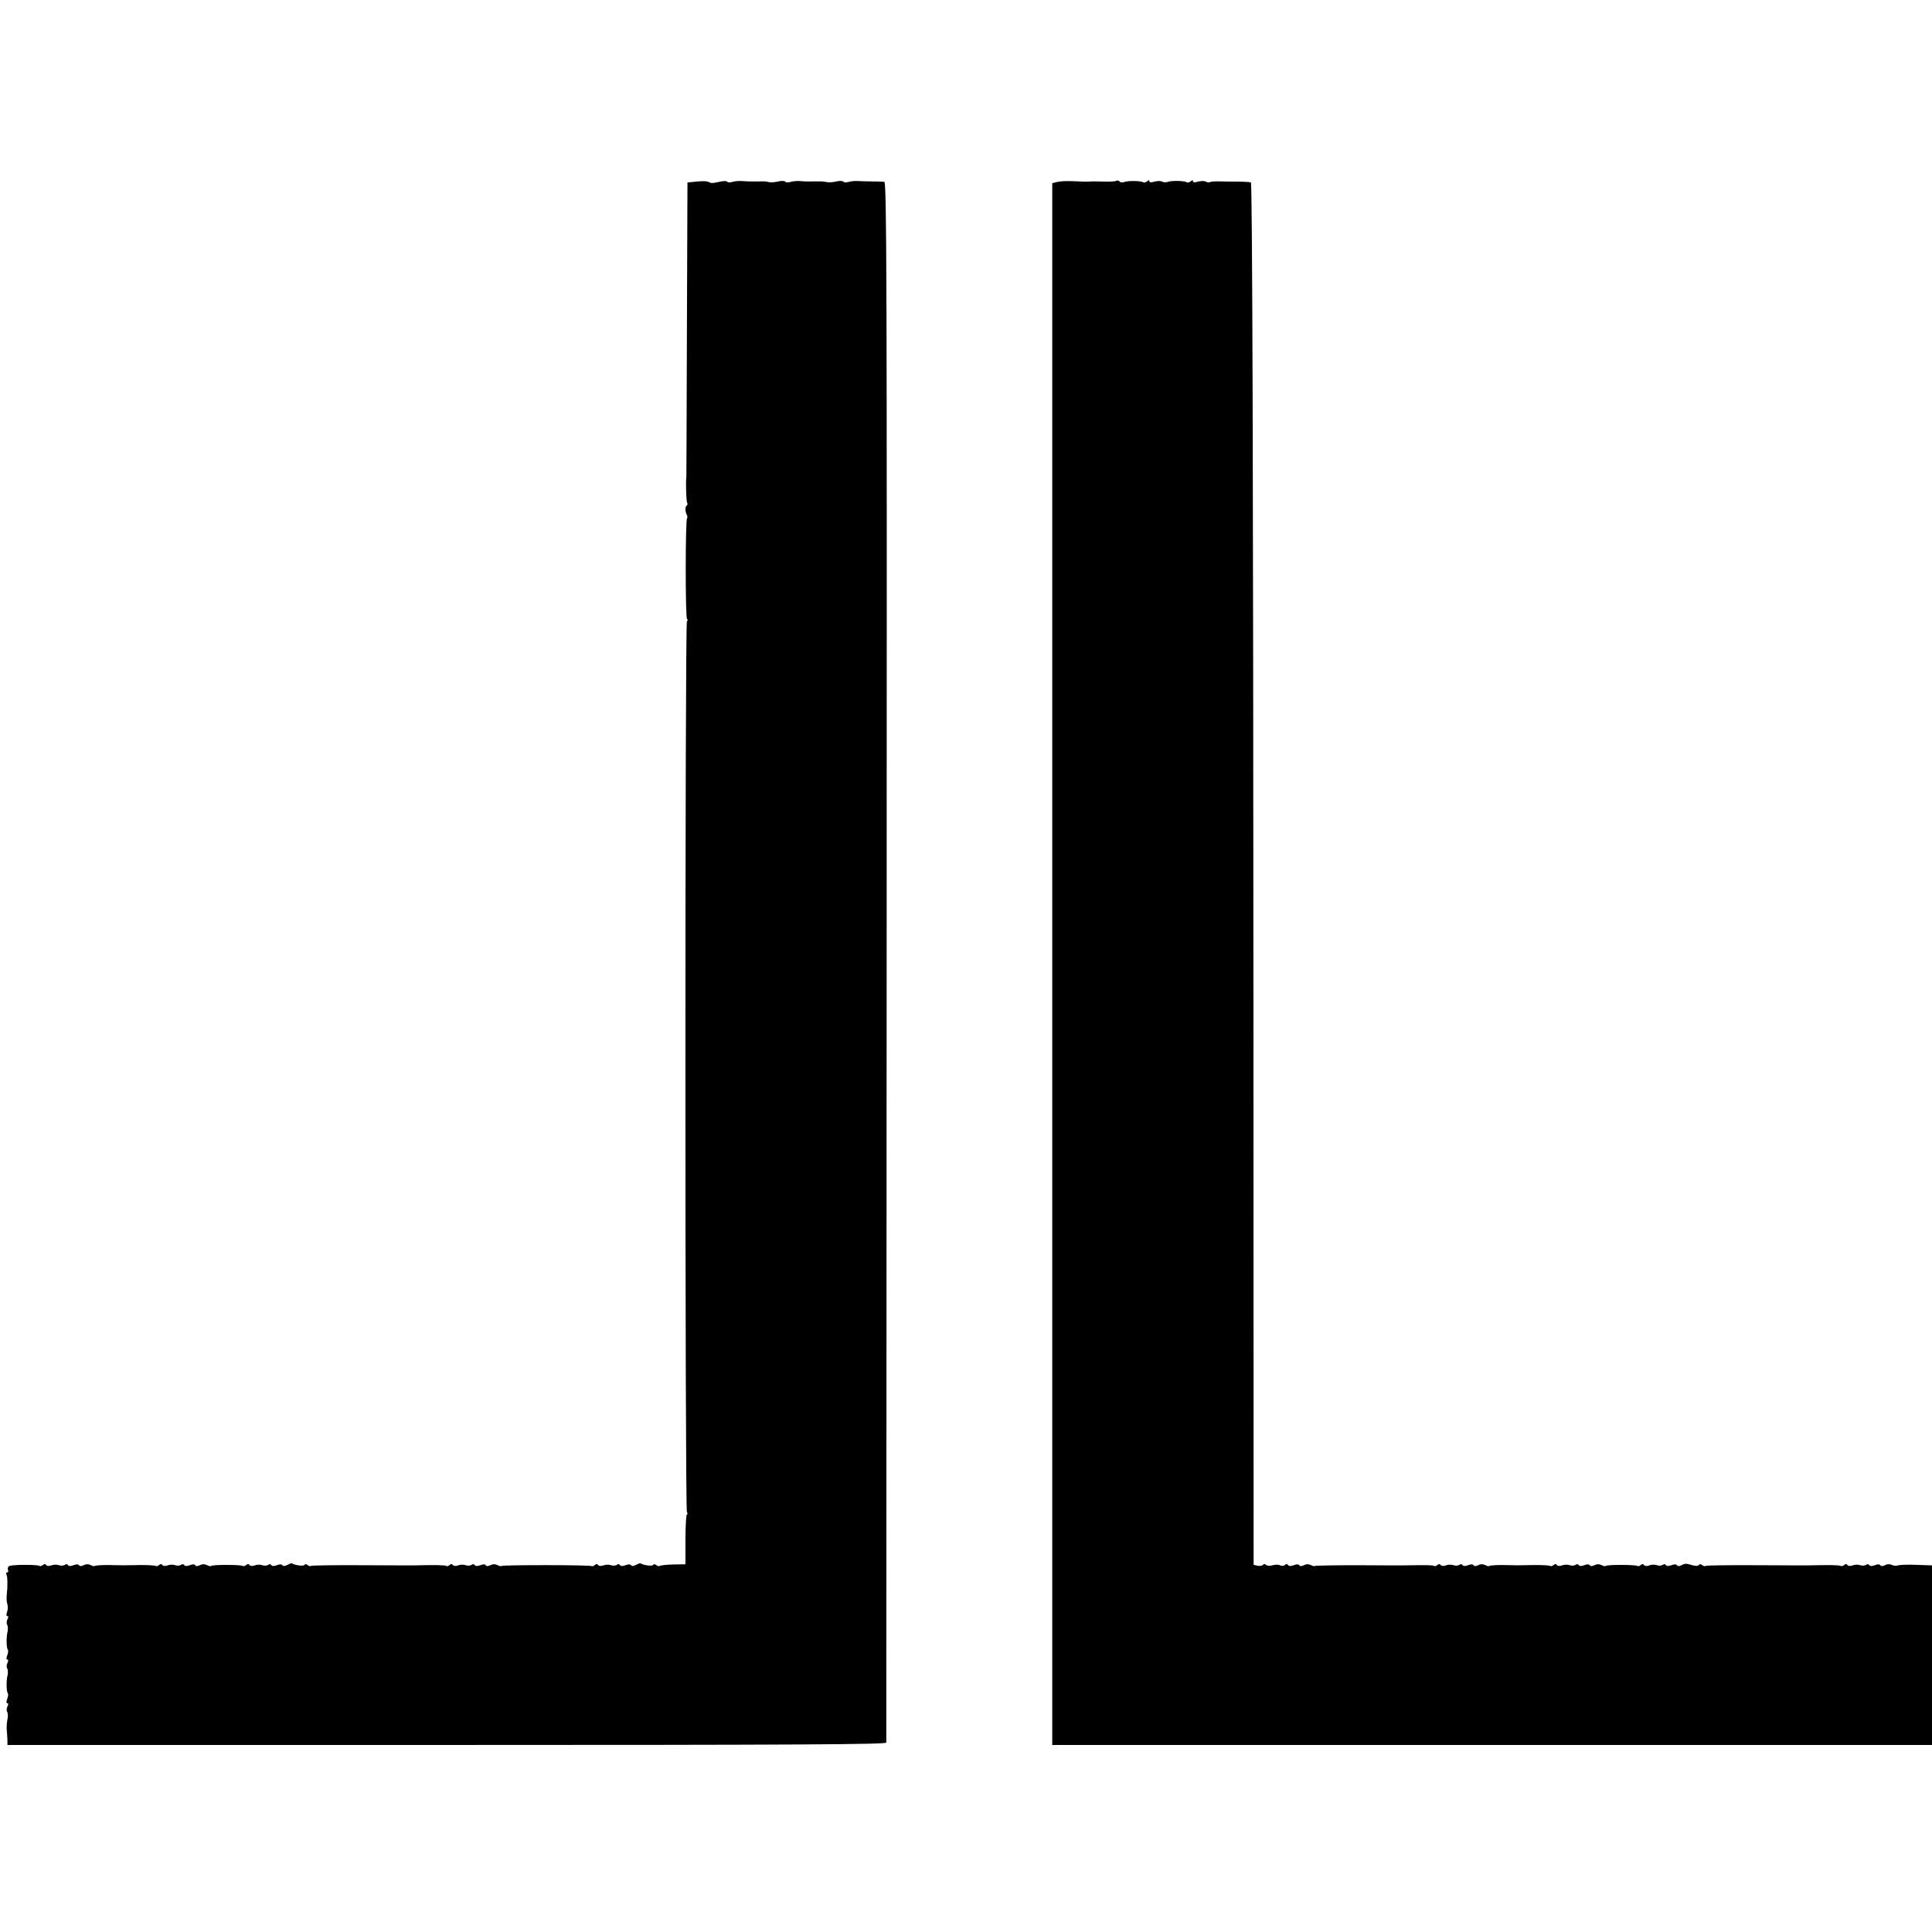
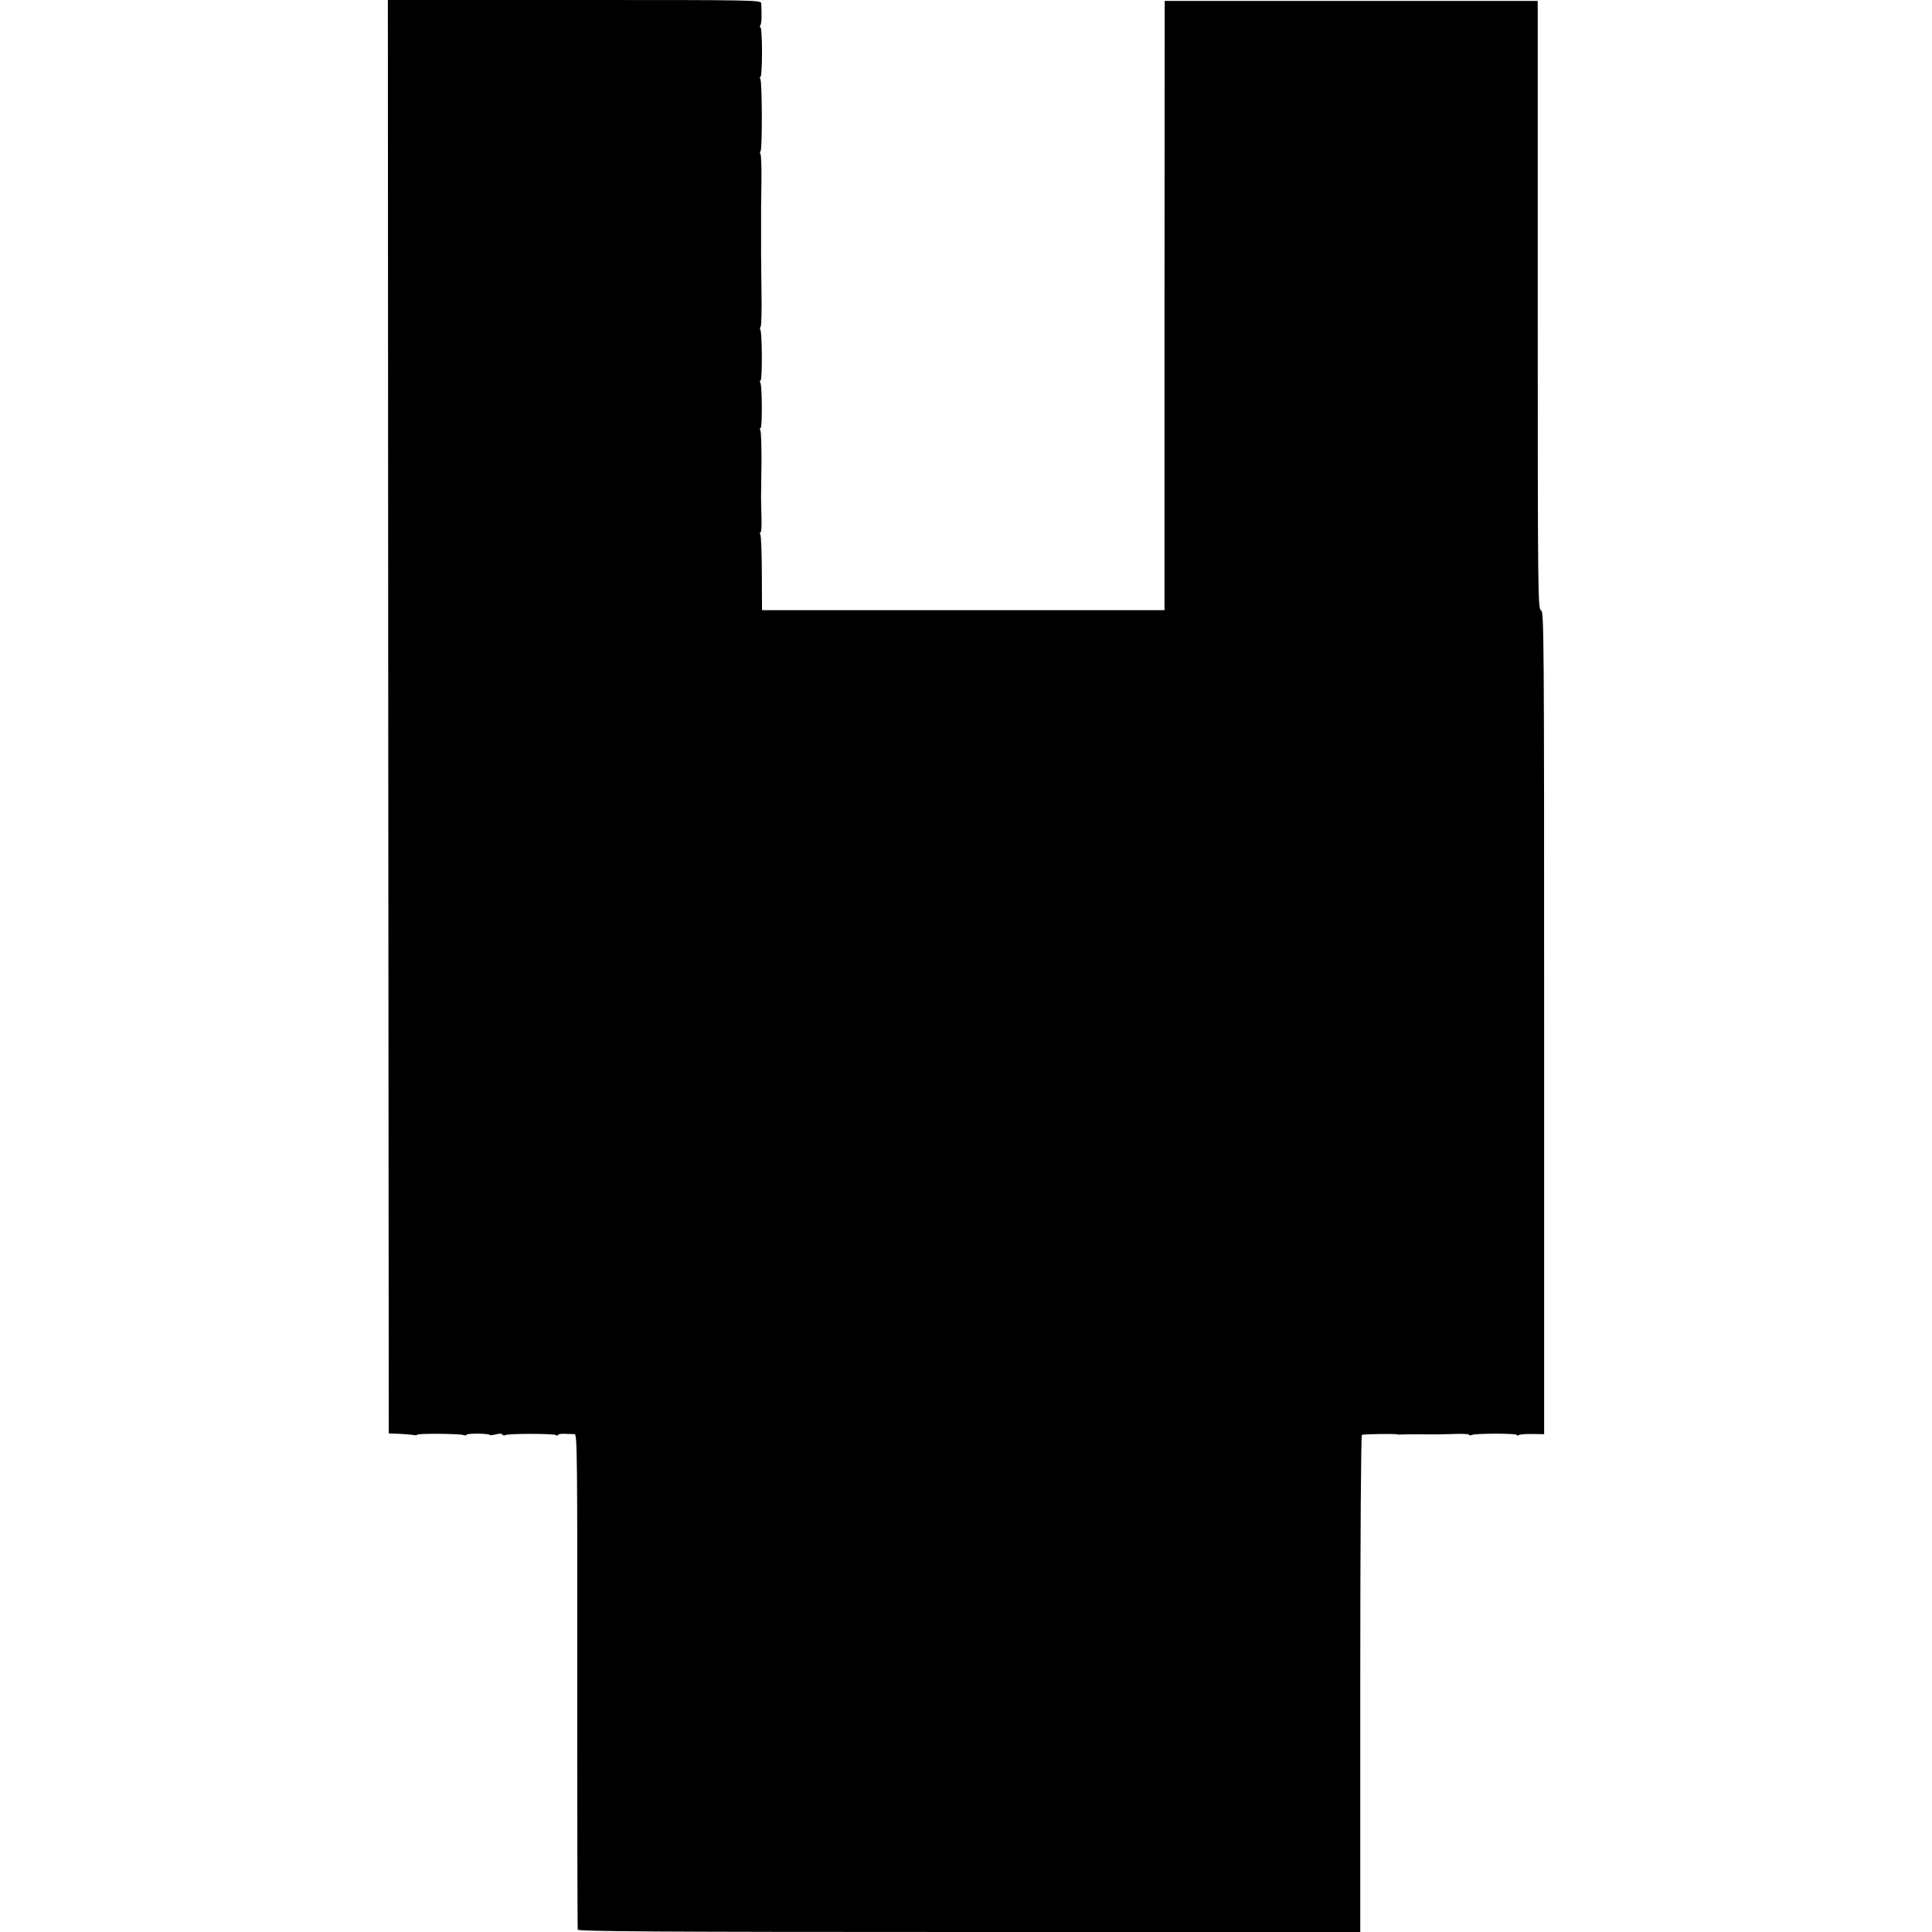
- <svg xmlns="http://www.w3.org/2000/svg" version="1.0" width="1064pt" height="1064pt" viewBox="0 0 1064 1064" preserveAspectRatio="xMidYMid meet">
-   <g transform="translate(0,1064) scale(0.1,-0.1)" fill="#000000" stroke="none">
-     <path d="M3836 9640 l-50 -5 -3 -810 c-1 -445 -3 -811 -3 -812 -4 -16 -1 -134 4 -141 4 -6 2 -13 -2 -16 -10 -6 -9 -36 1 -52 3 -6 4 -14 1 -17 -10 -9 -10 -557 0 -557 5 0 4 -6 -1 -12 -11 -16 -11 -4887 0 -4906 5 -6 5 -12 0 -12 -4 0 -8 -62 -8 -137 l0 -138 -68 -1 c-38 -1 -71 -5 -74 -8 -3 -3 -12 -1 -19 5 -8 6 -14 6 -18 0 -5 -8 -59 0 -69 10 -1 1 -12 -3 -24 -9 -14 -8 -24 -8 -28 -2 -3 6 -15 6 -30 0 -16 -6 -27 -6 -31 1 -3 6 -10 6 -17 1 -7 -5 -21 -6 -32 -2 -11 4 -30 4 -42 -1 -13 -5 -25 -4 -29 2 -4 7 -10 7 -18 0 -7 -6 -15 -8 -18 -6 -7 7 -489 7 -496 1 -2 -3 -13 -1 -23 5 -13 6 -25 6 -38 -1 -13 -6 -22 -7 -26 0 -3 6 -15 6 -30 0 -16 -6 -27 -6 -31 1 -3 6 -10 6 -17 1 -7 -5 -21 -6 -32 -2 -11 4 -30 4 -42 -1 -13 -5 -25 -4 -29 2 -4 7 -10 7 -18 0 -7 -6 -15 -8 -19 -5 -4 5 -71 6 -177 3 -8 0 -138 0 -288 1 -151 1 -277 -1 -280 -4 -3 -3 -11 -1 -18 5 -8 6 -14 6 -18 0 -5 -8 -59 0 -69 10 -1 1 -12 -3 -24 -9 -14 -8 -24 -8 -28 -2 -3 6 -15 6 -30 0 -16 -6 -27 -6 -31 1 -3 6 -10 6 -17 1 -7 -5 -21 -6 -32 -2 -11 4 -30 4 -42 -1 -13 -5 -25 -4 -29 2 -4 7 -10 7 -18 0 -7 -6 -15 -8 -19 -5 -7 7 -166 8 -174 0 -3 -3 -14 -1 -24 5 -13 6 -25 6 -38 -1 -13 -6 -22 -7 -26 0 -3 6 -15 6 -30 0 -16 -6 -27 -6 -31 1 -3 6 -10 6 -17 1 -7 -5 -21 -6 -32 -2 -11 4 -30 4 -42 -1 -13 -5 -25 -4 -29 2 -4 7 -10 7 -18 0 -7 -6 -15 -8 -19 -5 -3 3 -41 5 -84 5 -91 -2 -98 -2 -181 0 -35 0 -66 -2 -69 -5 -3 -3 -14 -1 -24 5 -13 6 -25 6 -38 -1 -13 -6 -22 -7 -26 0 -3 6 -15 6 -30 0 -16 -6 -27 -6 -31 1 -3 6 -10 6 -17 1 -7 -5 -21 -6 -32 -2 -11 4 -30 4 -42 -1 -13 -5 -25 -4 -29 2 -4 7 -10 7 -18 0 -7 -6 -15 -8 -18 -5 -9 8 -154 8 -168 -1 -6 -4 -9 -13 -6 -21 3 -8 1 -14 -5 -14 -6 0 -7 -5 -4 -10 7 -11 8 -63 2 -116 -2 -18 0 -40 4 -50 3 -11 3 -29 -2 -41 -5 -15 -5 -23 2 -23 6 0 6 -6 0 -18 -5 -10 -6 -24 -1 -31 4 -8 5 -25 1 -40 -7 -28 -6 -90 3 -98 2 -3 1 -16 -4 -29 -6 -16 -6 -24 1 -24 6 0 6 -6 0 -18 -5 -10 -6 -24 -1 -31 4 -8 5 -25 1 -40 -7 -28 -6 -90 3 -98 2 -3 1 -16 -4 -29 -6 -16 -6 -24 1 -24 6 0 6 -6 0 -18 -5 -10 -6 -24 -1 -31 4 -8 5 -25 1 -40 -3 -14 -5 -39 -4 -56 2 -16 3 -42 4 -57 l0 -28 2420 0 c1928 0 2419 3 2420 13 0 6 1 1943 2 4304 2 3808 0 4291 -13 4292 -26 1 -49 2 -82 2 -18 0 -46 1 -63 2 -16 1 -40 -1 -52 -5 -12 -4 -25 -3 -28 1 -3 5 -20 6 -38 2 -18 -5 -41 -6 -52 -4 -11 2 -24 4 -30 4 -5 0 -28 0 -50 0 -22 -1 -53 0 -70 2 -16 1 -40 -1 -52 -5 -12 -4 -25 -3 -28 1 -3 5 -20 6 -38 2 -18 -5 -41 -6 -52 -4 -11 3 -28 5 -37 4 -66 -1 -86 0 -113 2 -16 1 -40 -1 -52 -5 -12 -4 -25 -3 -28 1 -3 5 -22 5 -42 0 -44 -9 -43 -9 -63 0 -8 4 -37 4 -64 1z" />
-     <path d="M5822 9638 l-27 -7 0 -4301 0 -4300 2423 0 2422 0 0 494 0 495 -86 3 c-47 2 -93 0 -102 -3 -9 -4 -25 -2 -34 3 -11 5 -25 5 -37 -2 -13 -6 -22 -7 -26 0 -3 6 -15 6 -30 0 -16 -6 -27 -6 -31 1 -3 6 -10 6 -17 1 -7 -5 -21 -6 -32 -2 -11 4 -30 4 -42 -1 -13 -5 -25 -4 -29 2 -4 7 -10 7 -18 0 -7 -6 -15 -8 -19 -5 -4 5 -71 6 -177 3 -8 0 -138 0 -288 1 -151 1 -277 -1 -280 -4 -3 -3 -11 -1 -18 5 -8 6 -14 6 -18 0 -4 -6 -18 -6 -36 -1 -37 11 -40 10 -62 -1 -10 -6 -19 -5 -23 1 -3 6 -15 6 -30 0 -16 -6 -27 -6 -31 1 -3 6 -10 6 -17 1 -7 -5 -21 -6 -32 -2 -11 4 -30 4 -42 -1 -13 -5 -25 -4 -29 2 -4 7 -10 7 -18 0 -7 -6 -15 -8 -19 -5 -7 7 -166 8 -174 0 -3 -3 -14 -1 -24 5 -13 6 -25 6 -38 -1 -13 -6 -22 -7 -26 0 -3 6 -15 6 -30 0 -16 -6 -27 -6 -31 1 -3 6 -10 6 -17 1 -7 -5 -21 -6 -32 -2 -11 4 -30 4 -42 -1 -13 -5 -25 -4 -29 2 -4 7 -10 7 -18 0 -7 -6 -15 -8 -19 -5 -3 3 -41 5 -84 5 -91 -2 -98 -2 -181 0 -35 0 -66 -2 -69 -5 -3 -3 -14 -1 -24 5 -13 6 -25 6 -38 -1 -13 -6 -22 -7 -26 0 -3 6 -15 6 -30 0 -16 -6 -27 -6 -31 1 -3 6 -10 6 -17 1 -7 -5 -21 -6 -32 -2 -11 4 -30 4 -42 -1 -13 -5 -25 -4 -29 2 -4 7 -10 7 -18 0 -7 -6 -15 -8 -19 -5 -4 5 -40 5 -182 3 -11 0 -121 0 -244 1 -123 0 -226 -2 -229 -4 -2 -3 -13 -1 -23 5 -13 6 -25 6 -38 -1 -13 -6 -22 -7 -26 0 -3 6 -15 6 -30 0 -16 -6 -27 -6 -31 1 -4 7 -10 7 -18 0 -6 -6 -18 -6 -25 -2 -8 5 -26 5 -41 1 -16 -5 -32 -4 -38 2 -6 6 -12 6 -16 0 -3 -5 -16 -7 -29 -5 l-23 5 -1 2986 c-1 2989 -6 4618 -14 4627 -4 3 -42 5 -104 5 -11 0 -41 0 -67 1 -25 1 -50 -1 -55 -4 -5 -3 -15 -2 -22 3 -8 4 -27 4 -42 0 -19 -6 -29 -5 -29 2 0 7 -4 7 -13 -1 -8 -6 -16 -8 -19 -6 -9 9 -81 12 -104 4 -11 -4 -27 -4 -34 1 -7 4 -26 4 -41 0 -19 -6 -29 -5 -29 2 0 7 -4 7 -13 -1 -8 -6 -16 -8 -19 -6 -9 9 -82 11 -105 3 -13 -4 -25 -3 -28 3 -4 5 -11 7 -16 3 -6 -3 -36 -5 -67 -4 -31 1 -63 1 -69 1 -29 -2 -41 -2 -101 1 -34 2 -75 0 -90 -4z" />
+ <svg xmlns="http://www.w3.org/2000/svg" version="1.0" width="1056pt" height="1056pt" viewBox="0 0 1056 1056" preserveAspectRatio="xMidYMid meet">
+   <g transform="translate(0,1056) scale(0.1,-0.1)" fill="#000000" stroke="none">
+     <path d="M2122 6643 l3 -3918 60 -2 c33 -2 68 -5 78 -7 9 -2 17 -1 17 2 0 8 234 6 255 -2 8 -3 15 -2 15 2 0 8 118 8 126 -1 3 -3 19 -1 35 3 17 5 31 5 35 -1 3 -5 10 -6 16 -3 14 9 263 9 277 0 6 -4 11 -4 11 1 0 4 17 7 37 6 21 -1 45 -2 54 -2 14 -1 15 -133 14 -1348 0 -742 1 -1354 3 -1360 3 -10 440 -13 2141 -13 l2136 0 0 1356 c0 803 4 1358 9 1361 8 5 183 7 196 3 3 -2 9 -2 14 -1 7 1 91 2 186 1 8 -1 54 1 103 2 48 2 87 0 87 -4 0 -4 7 -5 15 -1 24 9 245 9 245 0 0 -5 5 -5 11 -1 7 4 40 7 75 6 l64 -1 0 2249 c0 2133 -1 2249 -17 2254 -17 5 -18 94 -18 1668 l0 1663 -1020 0 -1019 0 -1 -1665 0 -1665 -1100 0 -1100 0 -1 201 c0 110 -4 205 -8 212 -4 7 -4 12 1 12 4 0 7 39 5 87 -3 110 -3 79 0 284 1 96 -2 181 -6 187 -4 7 -4 12 1 12 10 0 9 232 -1 248 -4 7 -4 12 1 12 10 0 9 262 -1 278 -3 6 -3 13 1 15 5 3 7 92 5 199 -3 233 -2 191 -2 328 0 63 0 122 0 130 0 8 1 74 2 146 1 71 -2 135 -5 141 -4 7 -4 14 0 16 10 6 9 380 -1 395 -4 7 -4 12 1 12 4 0 8 61 8 135 0 74 -4 135 -8 135 -5 0 -5 5 -1 12 7 11 8 47 5 118 -1 20 -8 20 -1021 20 l-1020 0 2 -3917z" />
  </g>
</svg>
